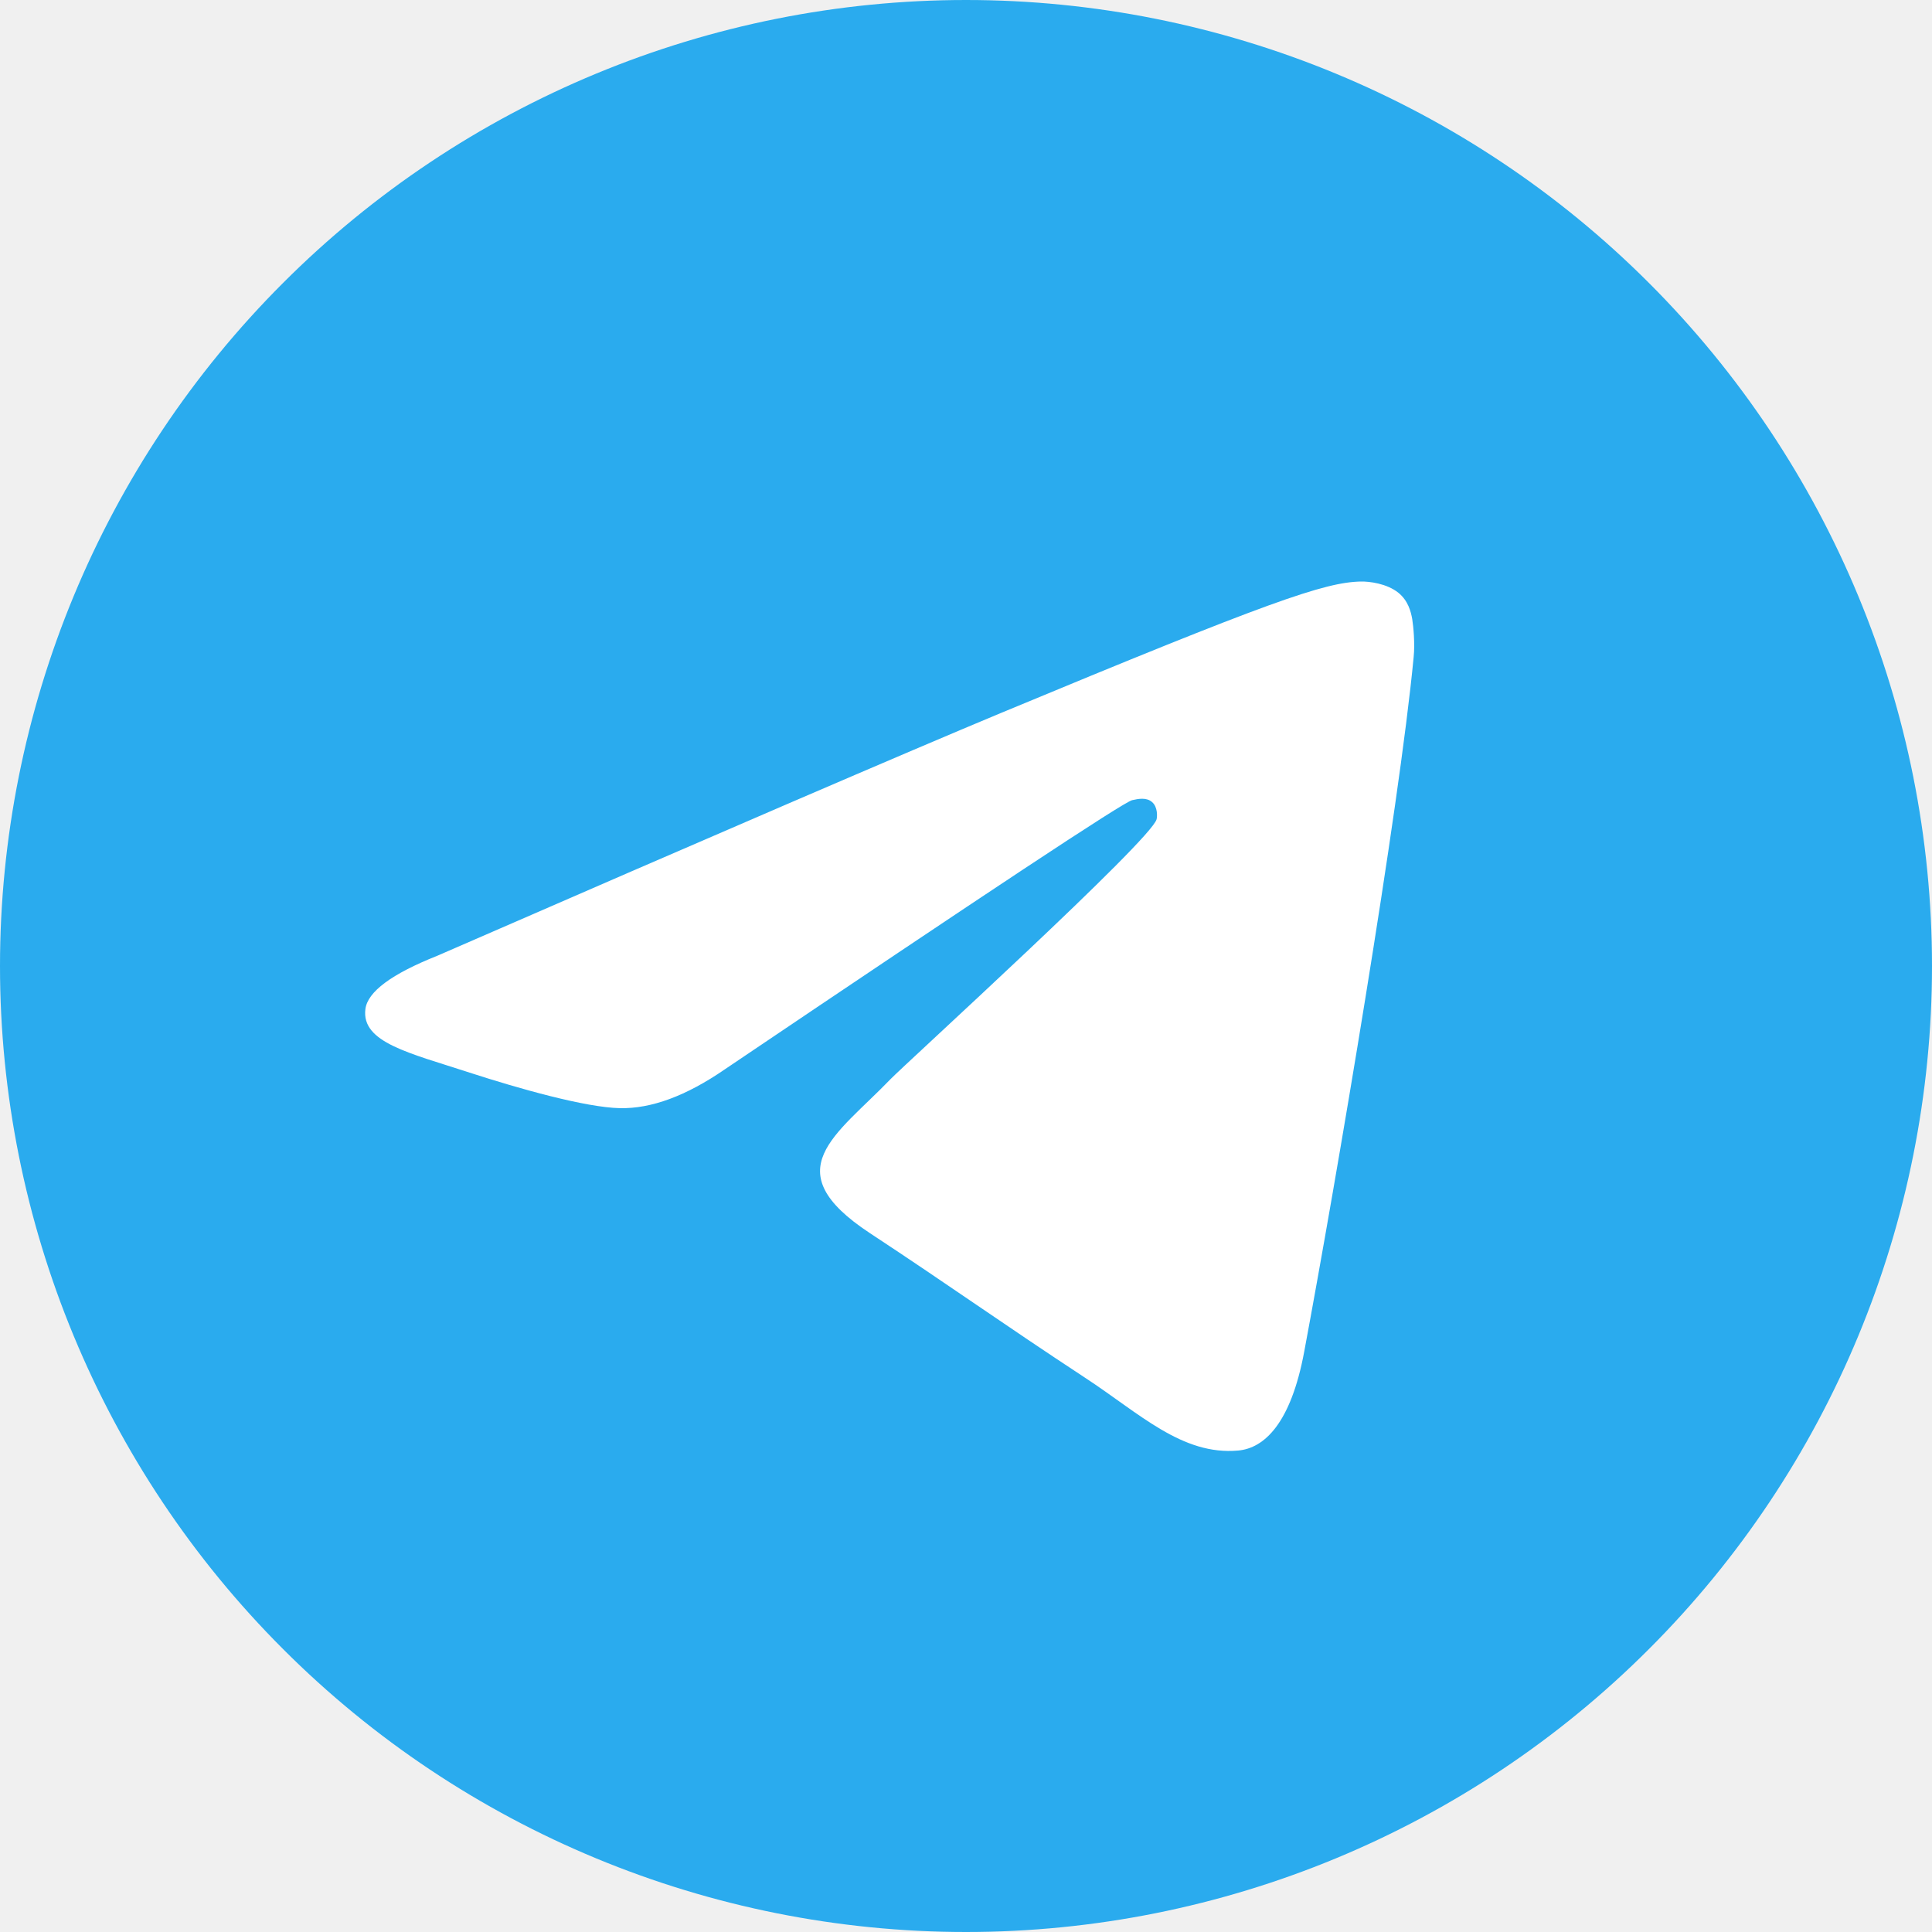
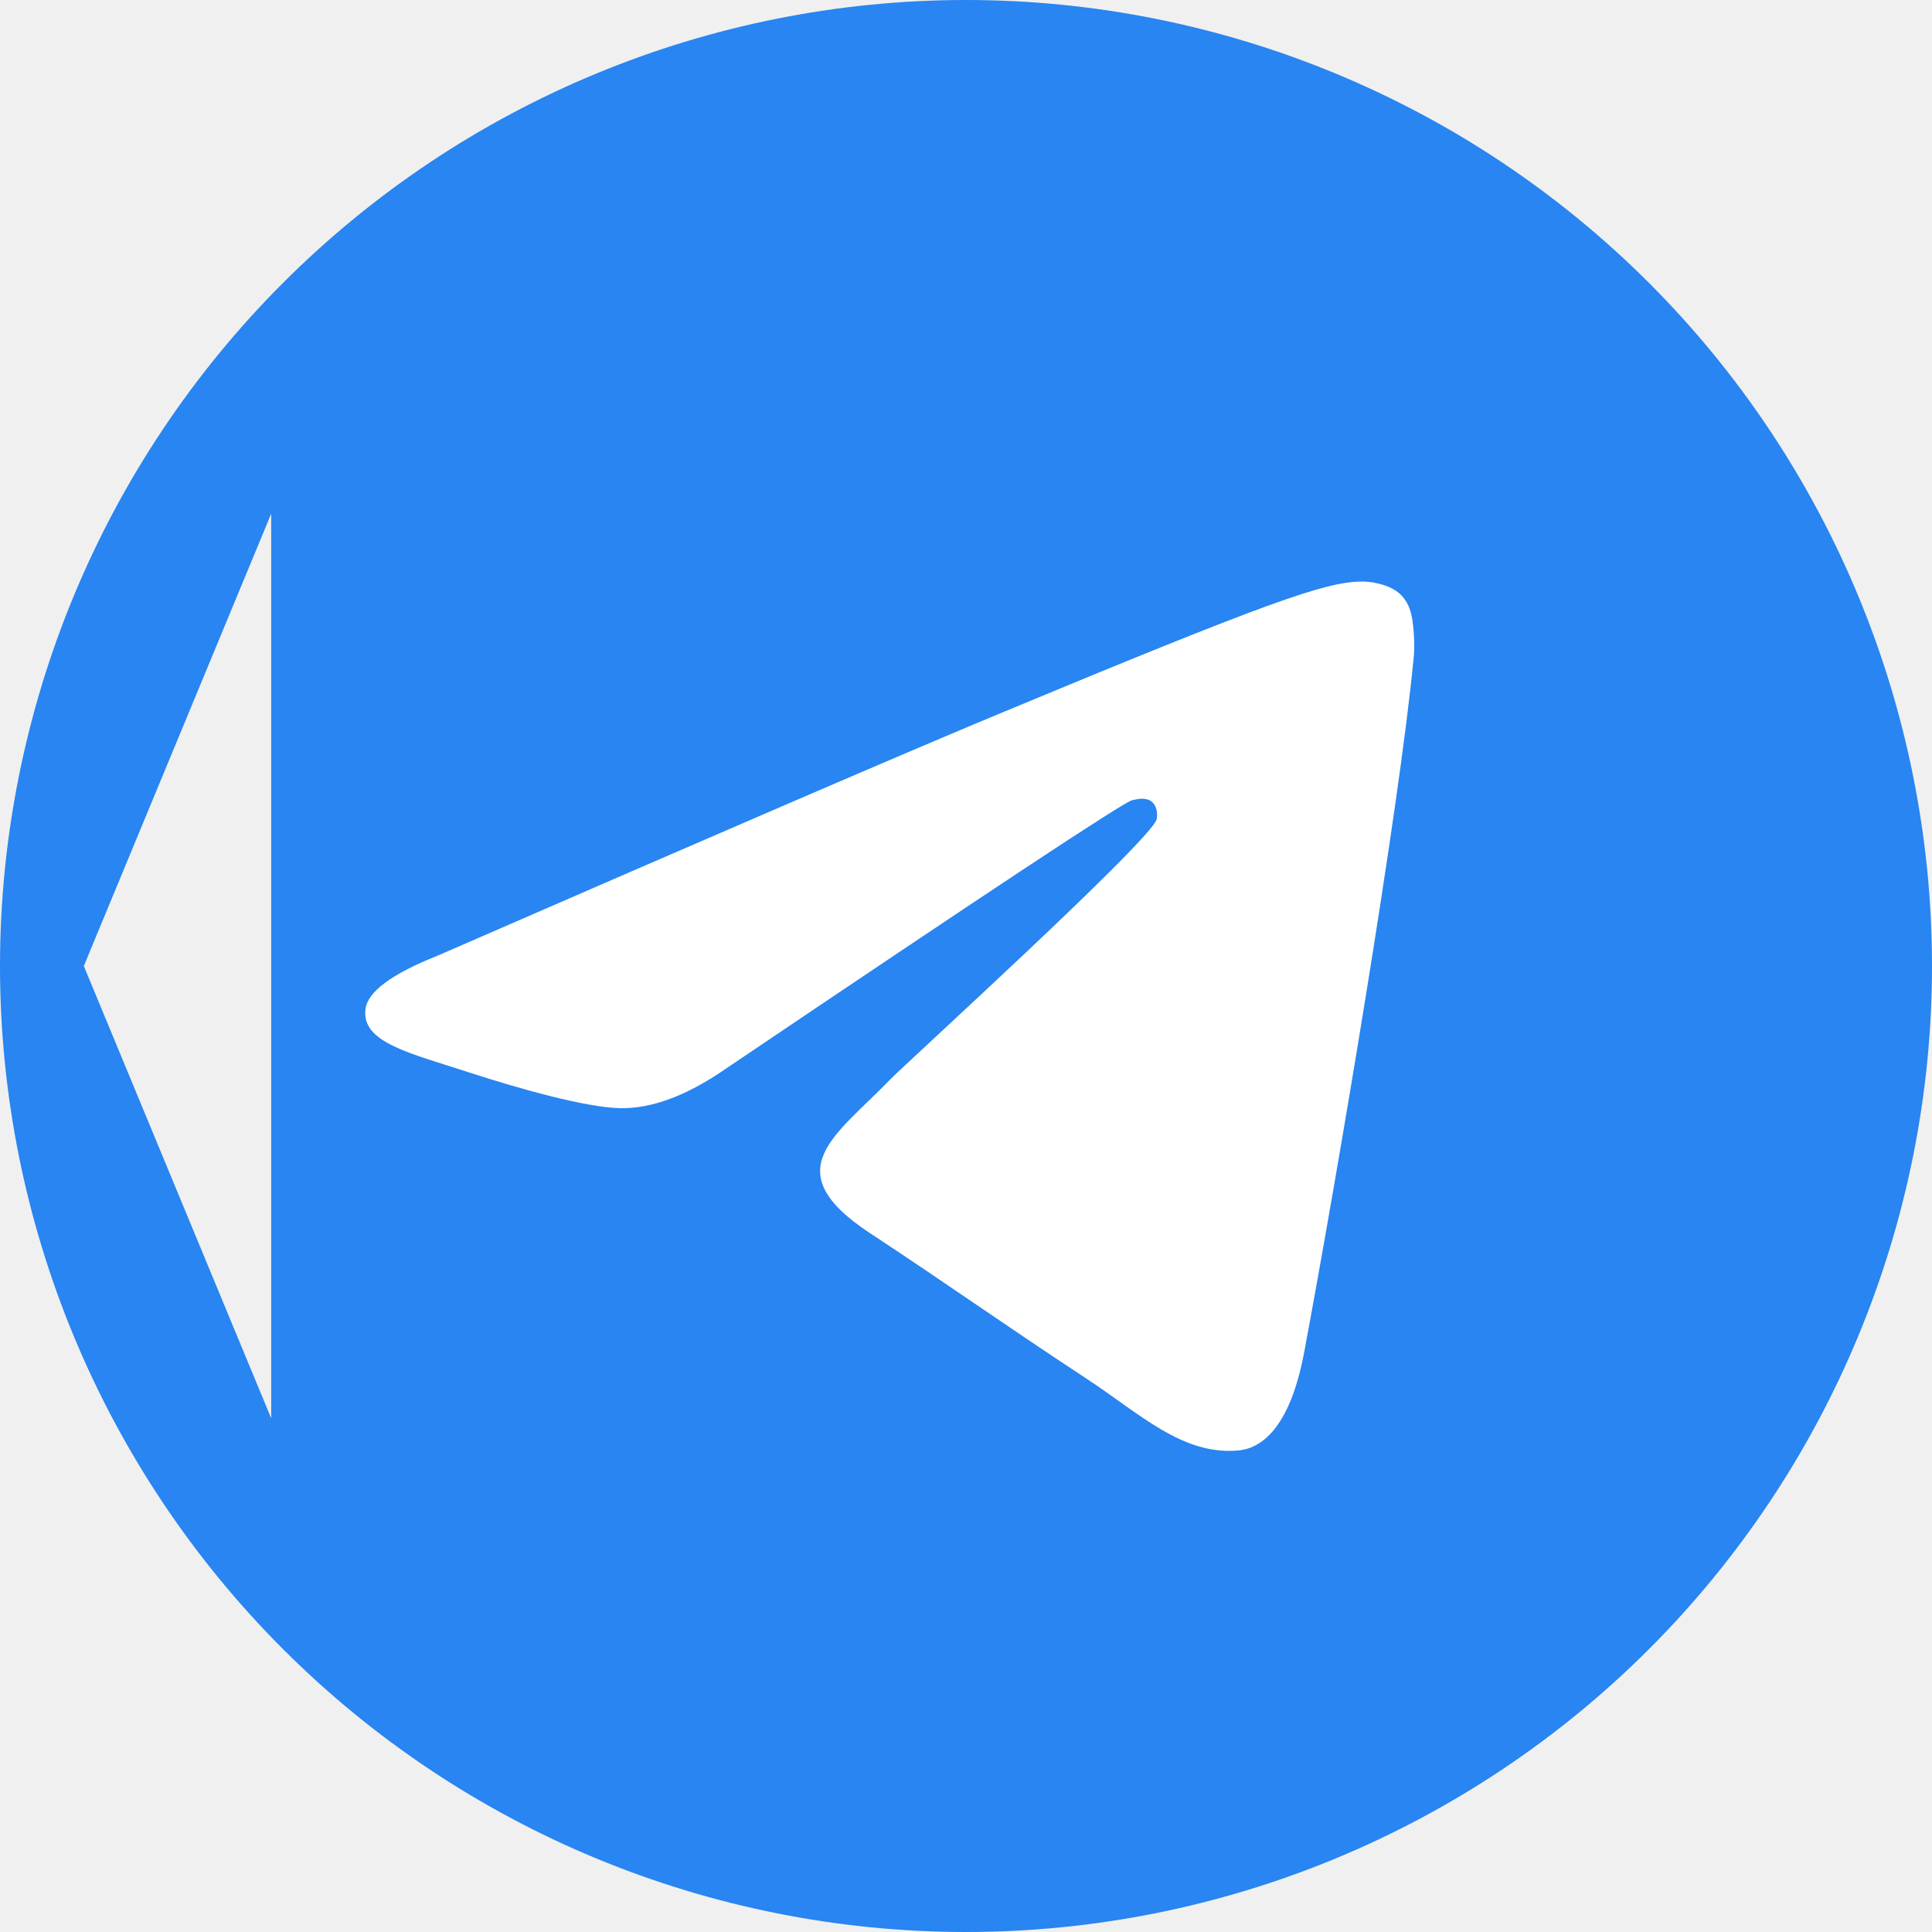
<svg xmlns="http://www.w3.org/2000/svg" width="24" height="24" viewBox="0 0 24 24" fill="none">
-   <g clip-path="url(#clip0_190_1060)">
-     <path d="M12 0C8.818 0 5.764 1.265 3.516 3.515C1.265 5.765 0.001 8.817 0 12C0 15.181 1.266 18.236 3.516 20.485C5.764 22.735 8.818 24 12 24C15.182 24 18.236 22.735 20.484 20.485C22.734 18.236 24 15.181 24 12C24 8.819 22.734 5.764 20.484 3.515C18.236 1.265 15.182 0 12 0Z" fill="url(#paint0_linear_190_1060)" />
-     <path d="M5.432 11.873C8.931 10.349 11.263 9.345 12.429 8.859C15.763 7.473 16.455 7.232 16.907 7.224C17.006 7.222 17.227 7.247 17.372 7.364C17.492 7.462 17.526 7.595 17.543 7.689C17.558 7.782 17.578 7.995 17.561 8.161C17.381 10.058 16.599 14.663 16.202 16.788C16.035 17.688 15.703 17.989 15.383 18.019C14.685 18.083 14.156 17.558 13.481 17.116C12.426 16.423 11.829 15.992 10.804 15.317C9.619 14.536 10.387 14.107 11.062 13.406C11.239 13.222 14.31 10.429 14.368 10.176C14.376 10.144 14.383 10.026 14.312 9.964C14.242 9.902 14.139 9.923 14.064 9.94C13.957 9.964 12.272 11.079 9.002 13.285C8.524 13.614 8.091 13.774 7.701 13.766C7.273 13.757 6.448 13.524 5.835 13.325C5.085 13.08 4.487 12.951 4.539 12.536C4.566 12.32 4.864 12.099 5.432 11.873Z" fill="white" />
+   <g clip-path="url(#clip0_649_5833)">
+     <path d="M3.869 3.868L3.869 3.868C1.713 6.025 0.501 8.95 0.5 12L3.869 3.868ZM3.869 3.868C6.024 1.712 8.951 0.5 12 0.5C15.049 0.5 17.976 1.712 20.131 3.868L20.131 3.868C22.287 6.024 23.5 8.951 23.5 12C23.5 15.049 22.287 17.976 20.131 20.132L20.131 20.132C17.976 22.288 15.049 23.5 12 23.5C8.951 23.5 6.024 22.288 3.869 20.132L3.869 20.132M3.869 3.868L3.869 20.132M3.869 20.132C1.713 17.976 0.5 15.049 0.5 12L3.869 20.132Z" fill="#2885F1" stroke="#2885F1" />
+     <path d="M5.433 11.873C8.932 10.349 11.264 9.344 12.43 8.859C15.764 7.473 16.456 7.232 16.908 7.224C17.007 7.222 17.228 7.247 17.373 7.363C17.493 7.462 17.527 7.595 17.543 7.688C17.558 7.782 17.579 7.995 17.562 8.161C17.382 10.058 16.6 14.663 16.203 16.788C16.036 17.687 15.704 17.989 15.383 18.018C14.686 18.082 14.157 17.558 13.482 17.116C12.427 16.423 11.83 15.992 10.805 15.317C9.62 14.536 10.388 14.107 11.063 13.405C11.24 13.222 14.311 10.429 14.369 10.176C14.377 10.144 14.384 10.026 14.313 9.964C14.243 9.901 14.14 9.923 14.065 9.94C13.958 9.964 12.273 11.079 9.003 13.285C8.525 13.614 8.092 13.774 7.702 13.766C7.274 13.757 6.449 13.524 5.836 13.325C5.086 13.08 4.488 12.951 4.54 12.536C4.567 12.32 4.865 12.099 5.433 11.873Z" fill="white" />
  </g>
  <defs>
-     <linearGradient id="paint0_linear_190_1060" x1="1200" y1="0" x2="1200" y2="2400" gradientUnits="userSpaceOnUse">
-       <stop stop-color="#2AABEE" />
-       <stop offset="1" stop-color="#229ED9" />
-     </linearGradient>
-     <clipPath id="clip0_190_1060">
+     <clipPath id="clip0_649_5833">
      <rect width="24" height="24" fill="white" />
    </clipPath>
  </defs>
</svg>
